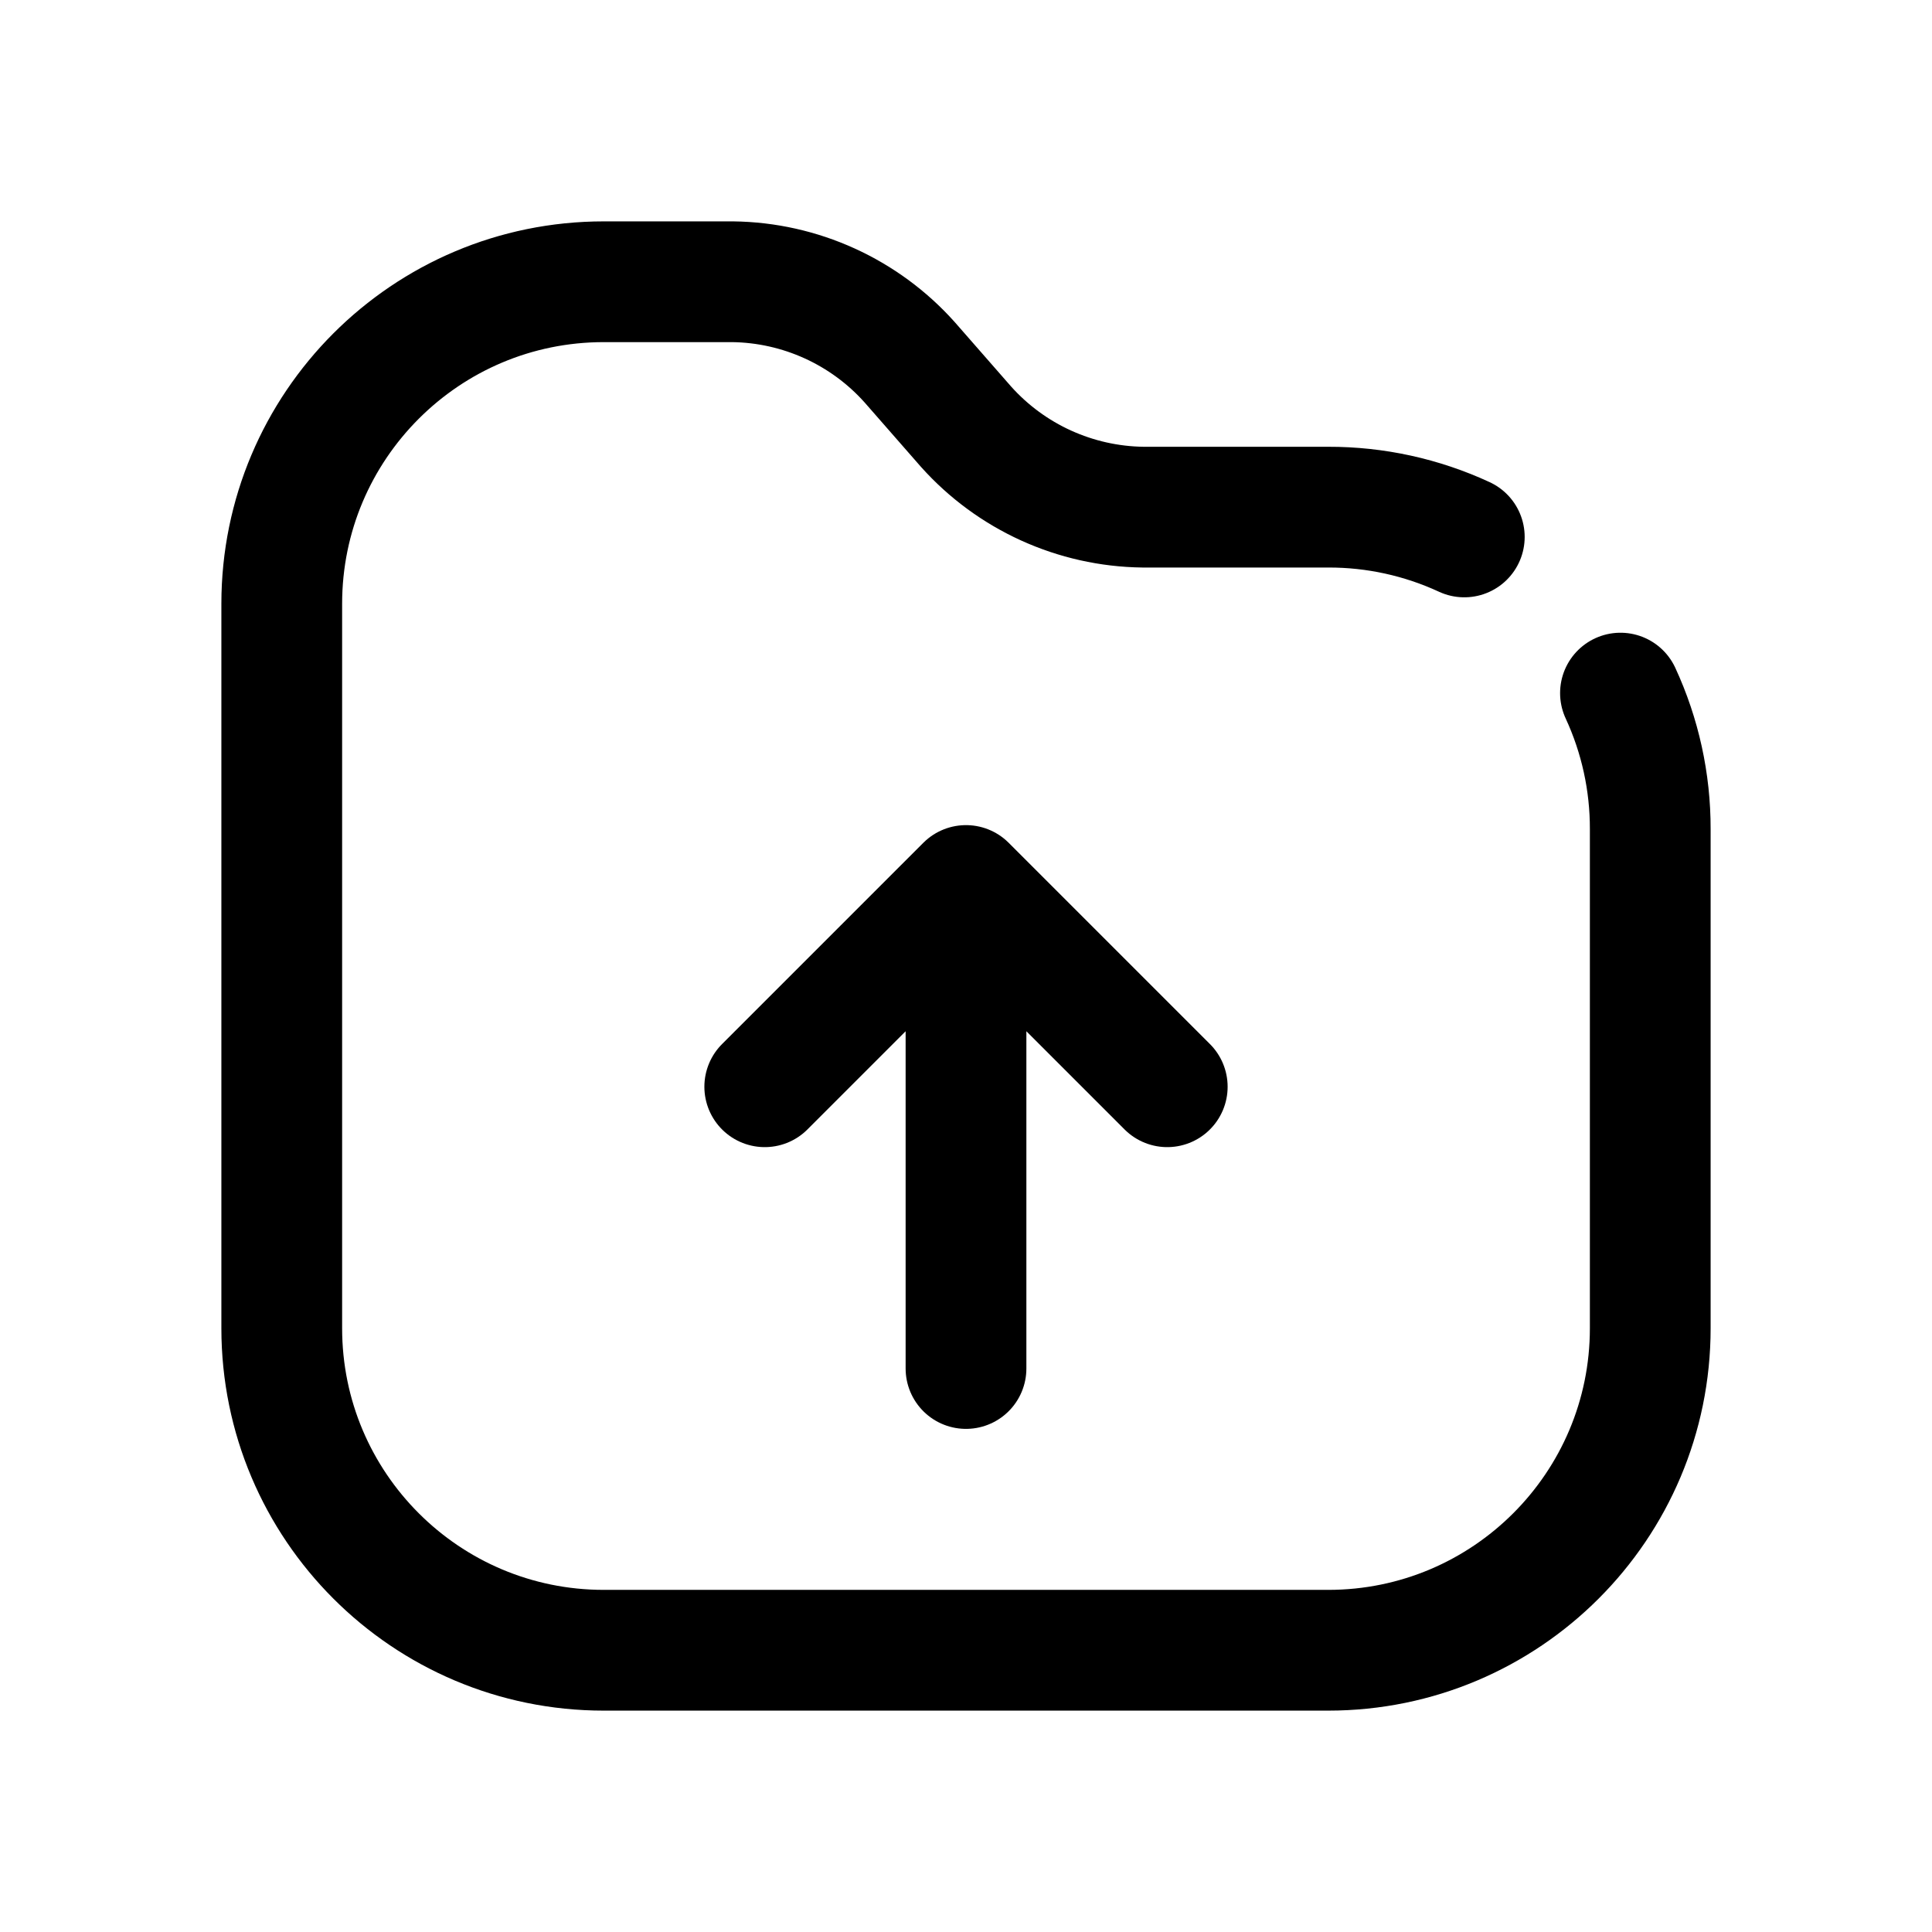
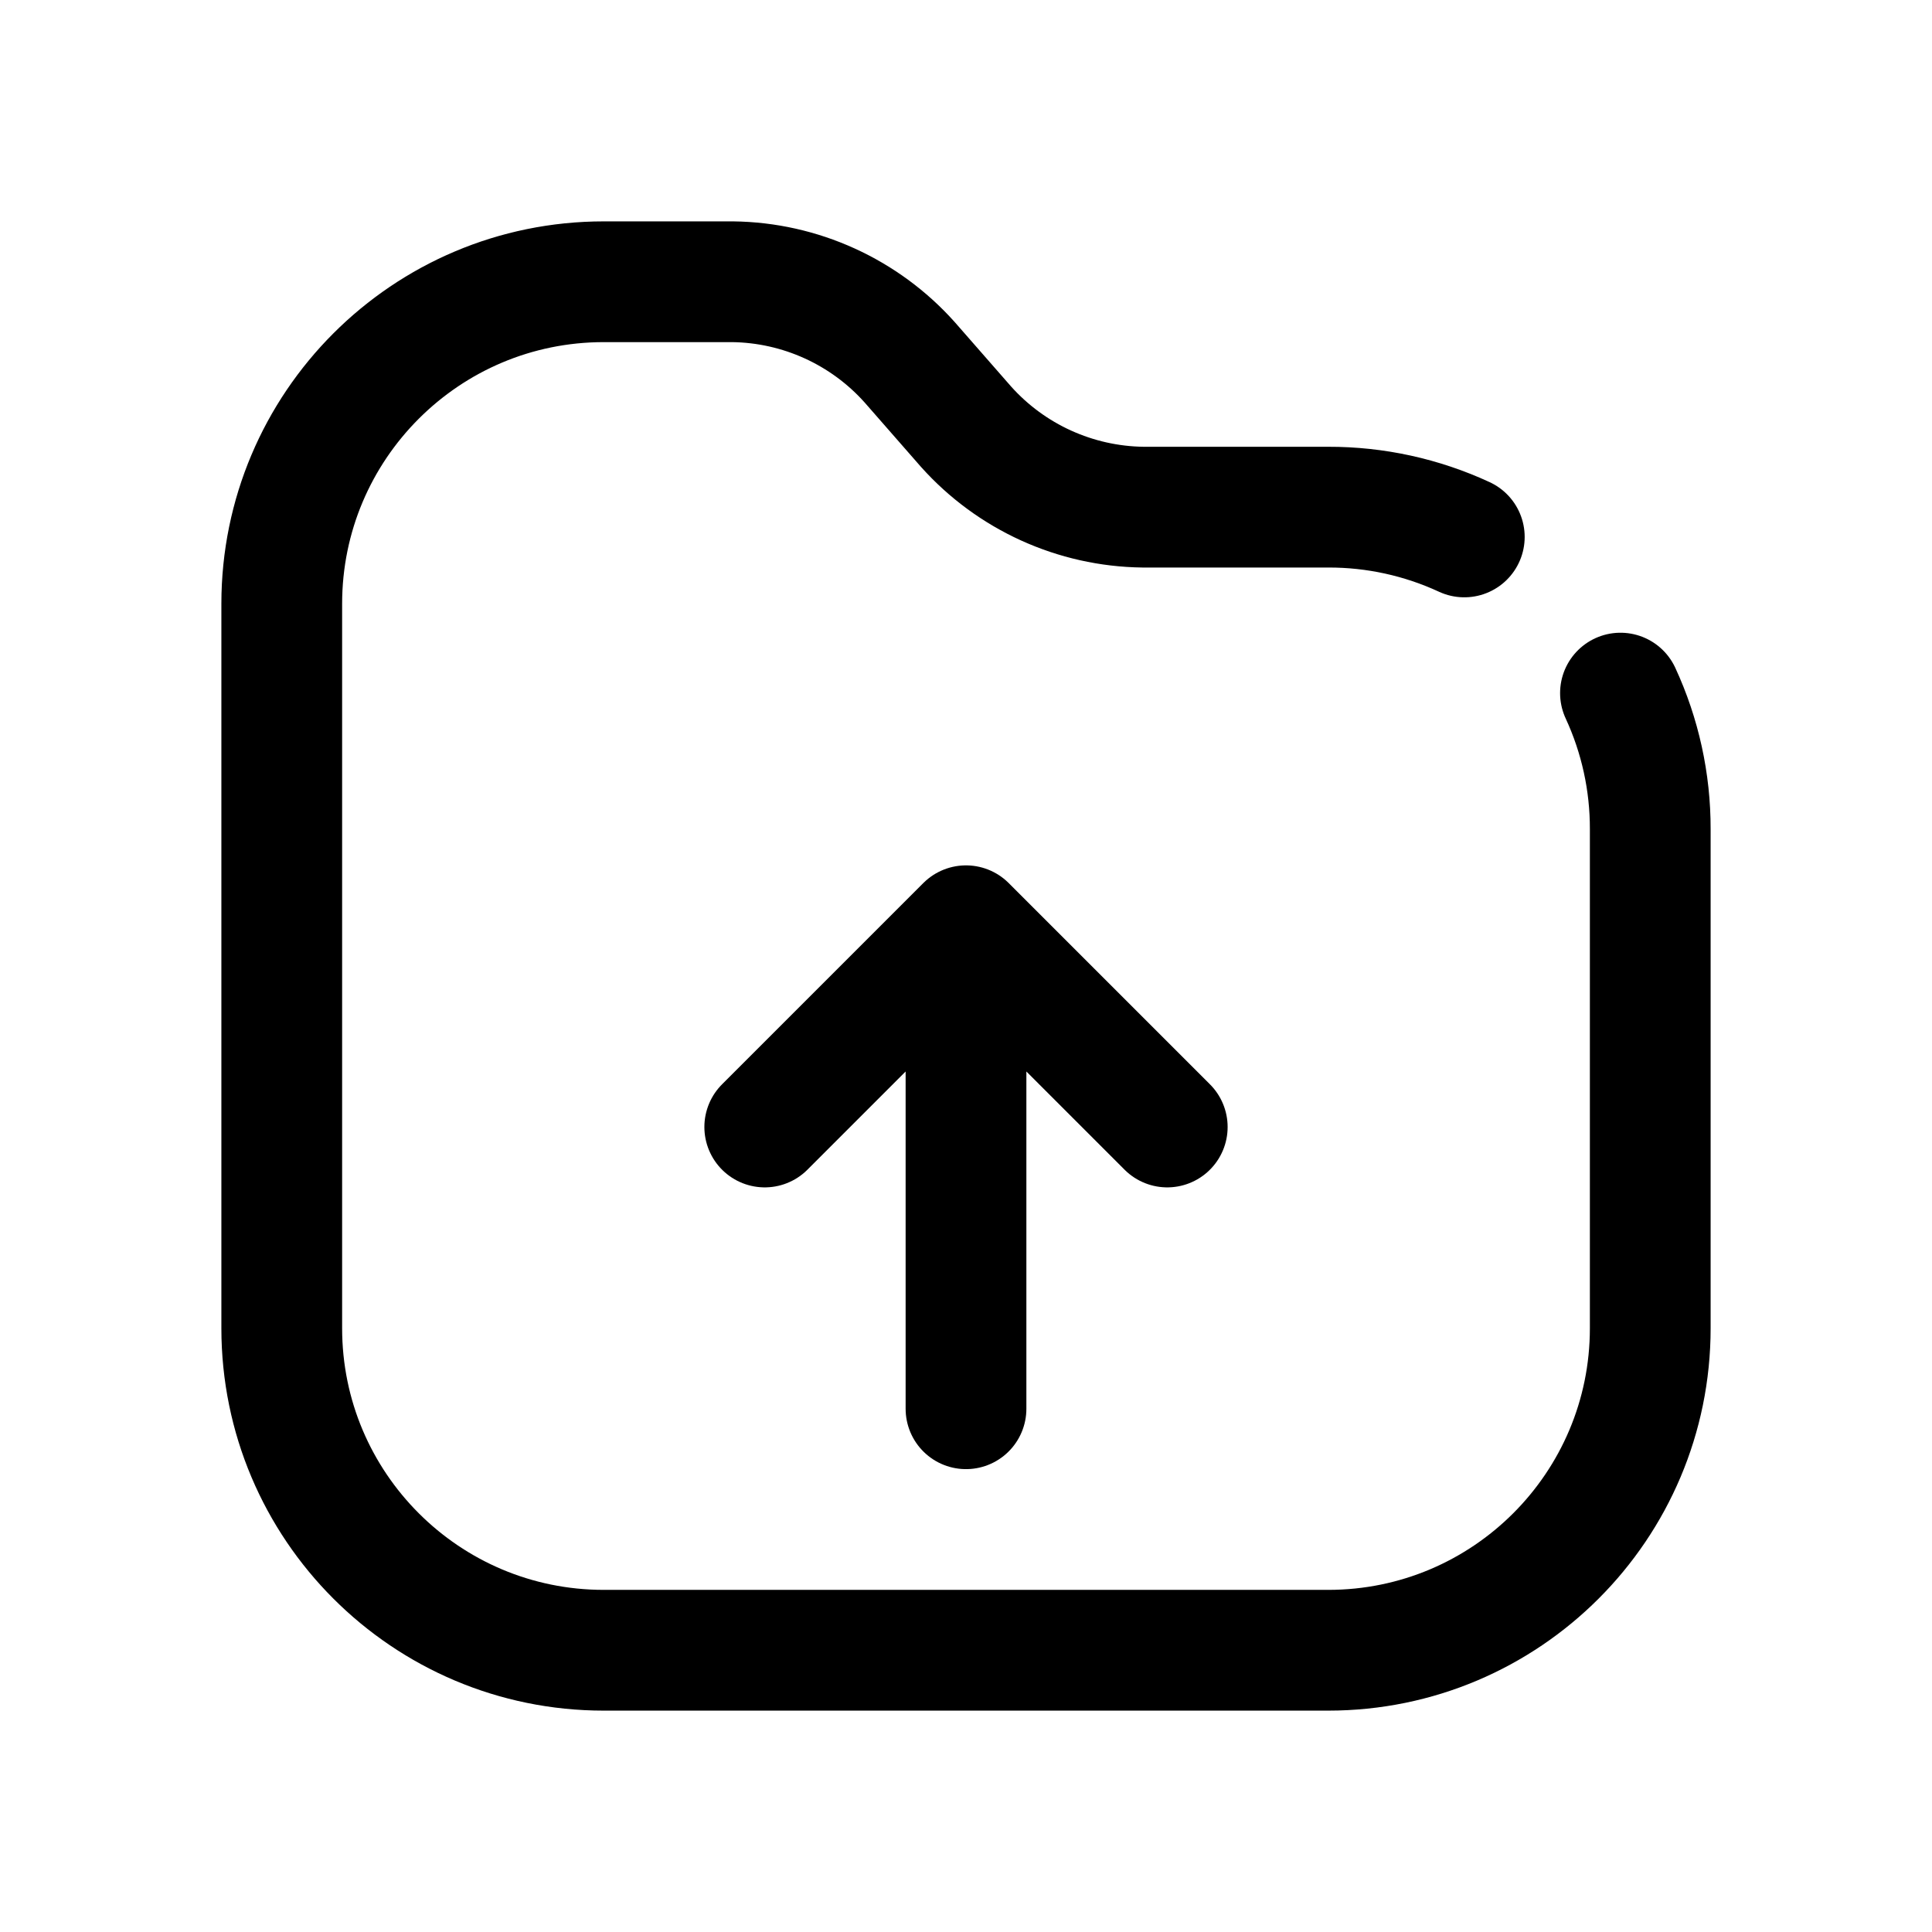
<svg xmlns="http://www.w3.org/2000/svg" viewBox="0 0 24 24" fill="none" stroke="currentColor" stroke-width="1.5" stroke-linecap="round" stroke-linejoin="round">
  <path d="M20.13 8.61A4 4 0 0 1 20.5 10.3v6.2a4 4 0 0 1-4 4h-9a4 4 0 0 1-4-4v-9a4 4 0 0 1 4-4h1.6a3 3 0 0 1 2.2 1l.7.8a3 3 0 0 0 2.2 1h2.3a4 4 0 0 1 1.69.37" />
-   <path d="M12 17v-5.5M9.5 13.5l2.5-2.5 2.5 2.5" />
+   <path d="M12 17.5v-6M9.5 14l2.5-2.5 2.5 2.5" />
</svg>
